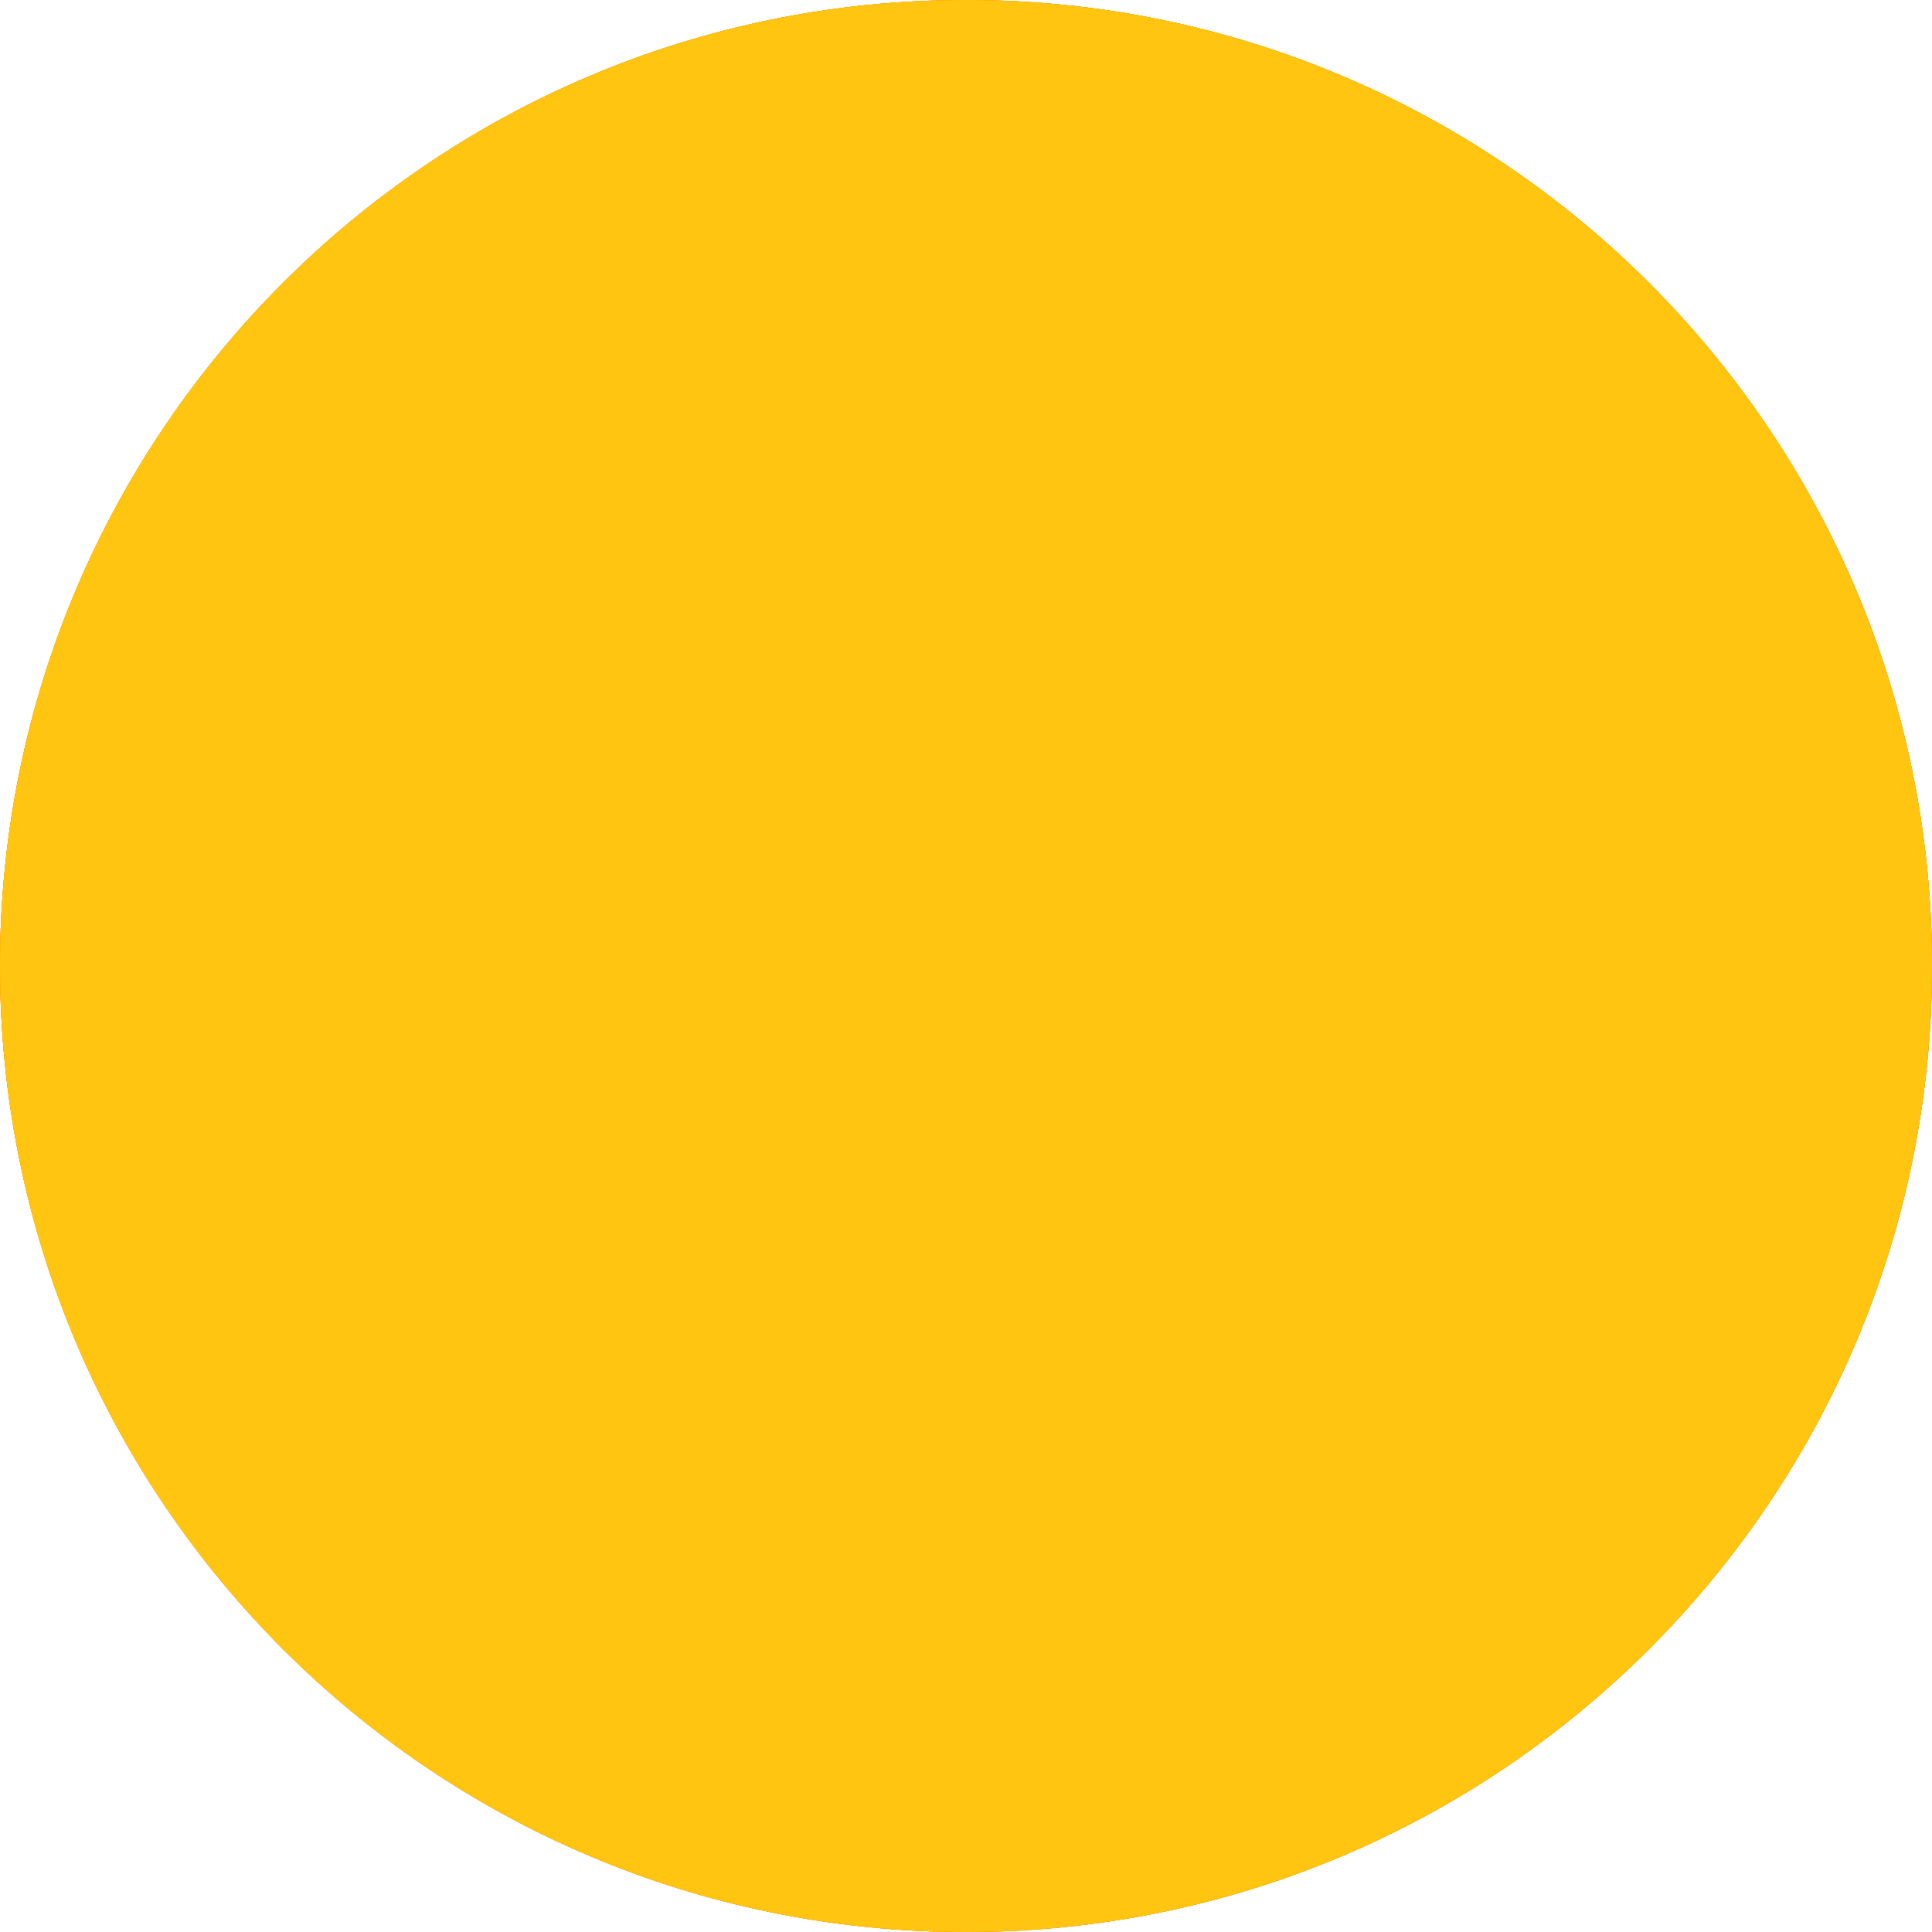
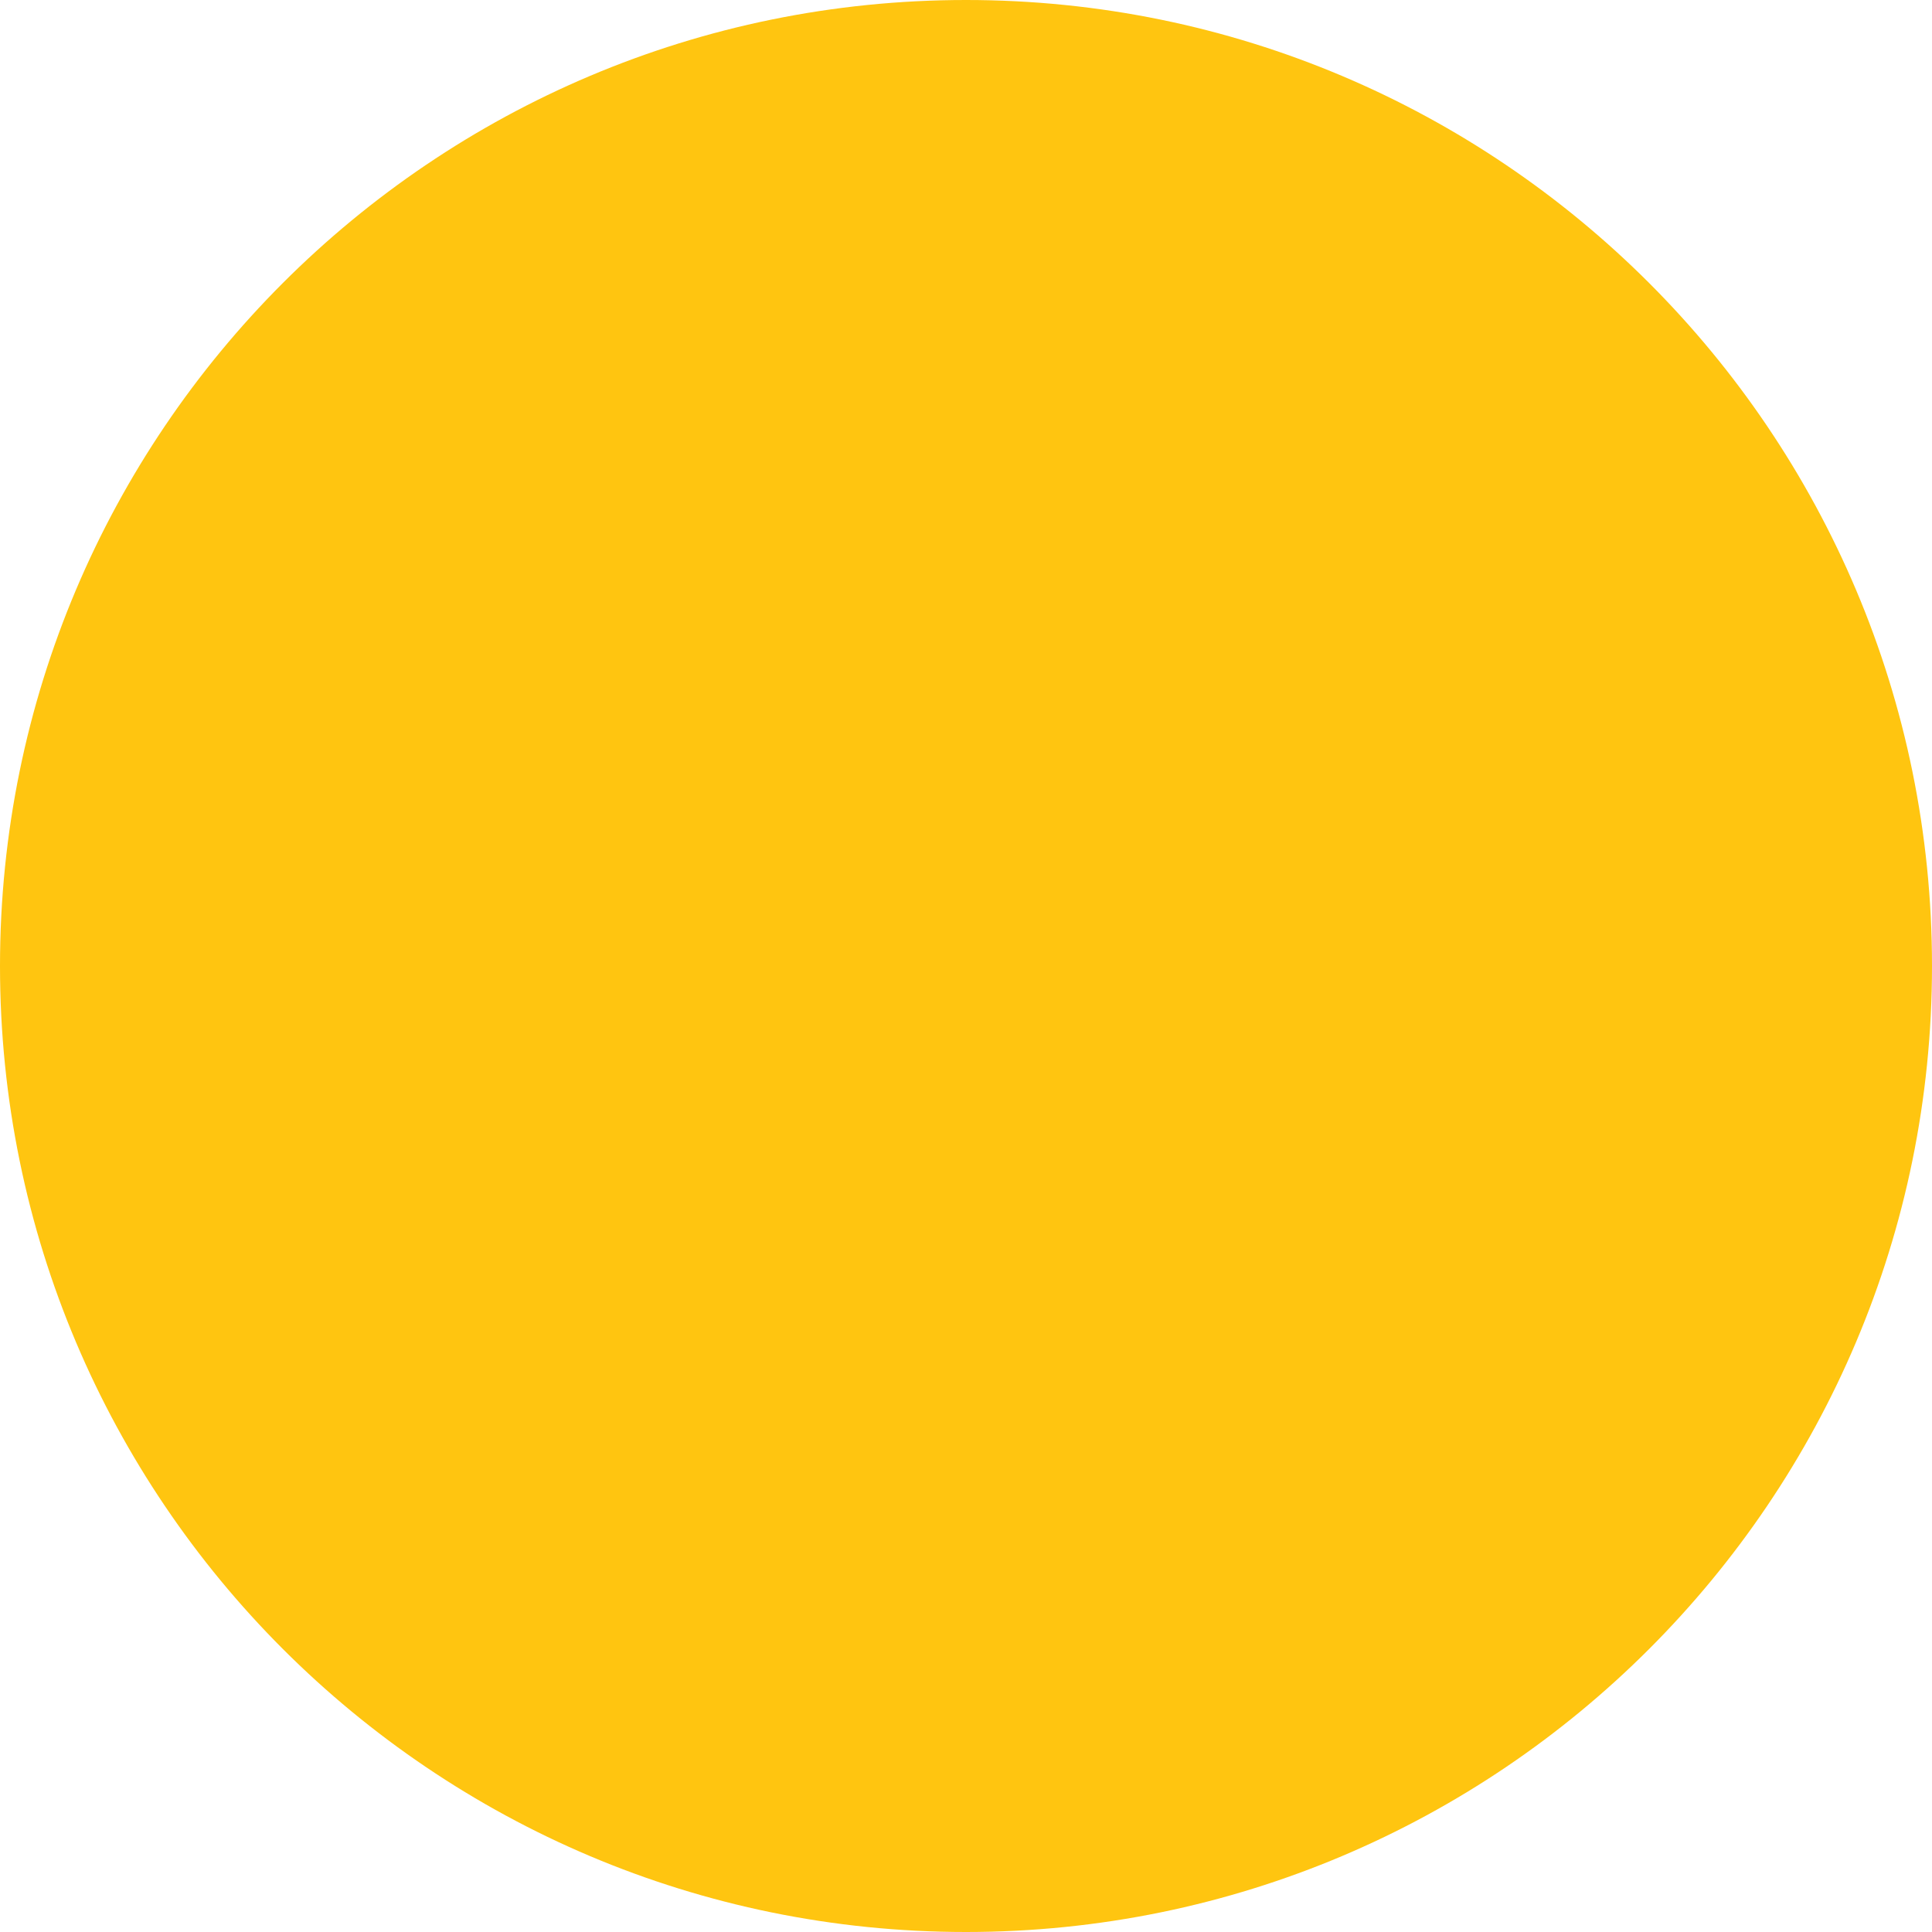
<svg xmlns="http://www.w3.org/2000/svg" width="40" height="40" viewBox="0 0 40 40" version="1.1" id="svg1">
  <defs id="defs1" />
  <g id="layer1">
-     <circle style="fill:#ff8b00;fill-opacity:1" id="path1" cx="20" cy="20" r="20" />
-     <circle style="fill:#ff8b00;fill-opacity:1" id="circle1" cx="20" cy="20" r="20" />
-     <circle style="fill:#ff8b00;fill-opacity:1" id="circle2" cx="20" cy="20" r="20" />
    <circle style="fill:#ffc510;fill-opacity:1" id="circle3" cx="20" cy="20" r="20" />
  </g>
</svg>
